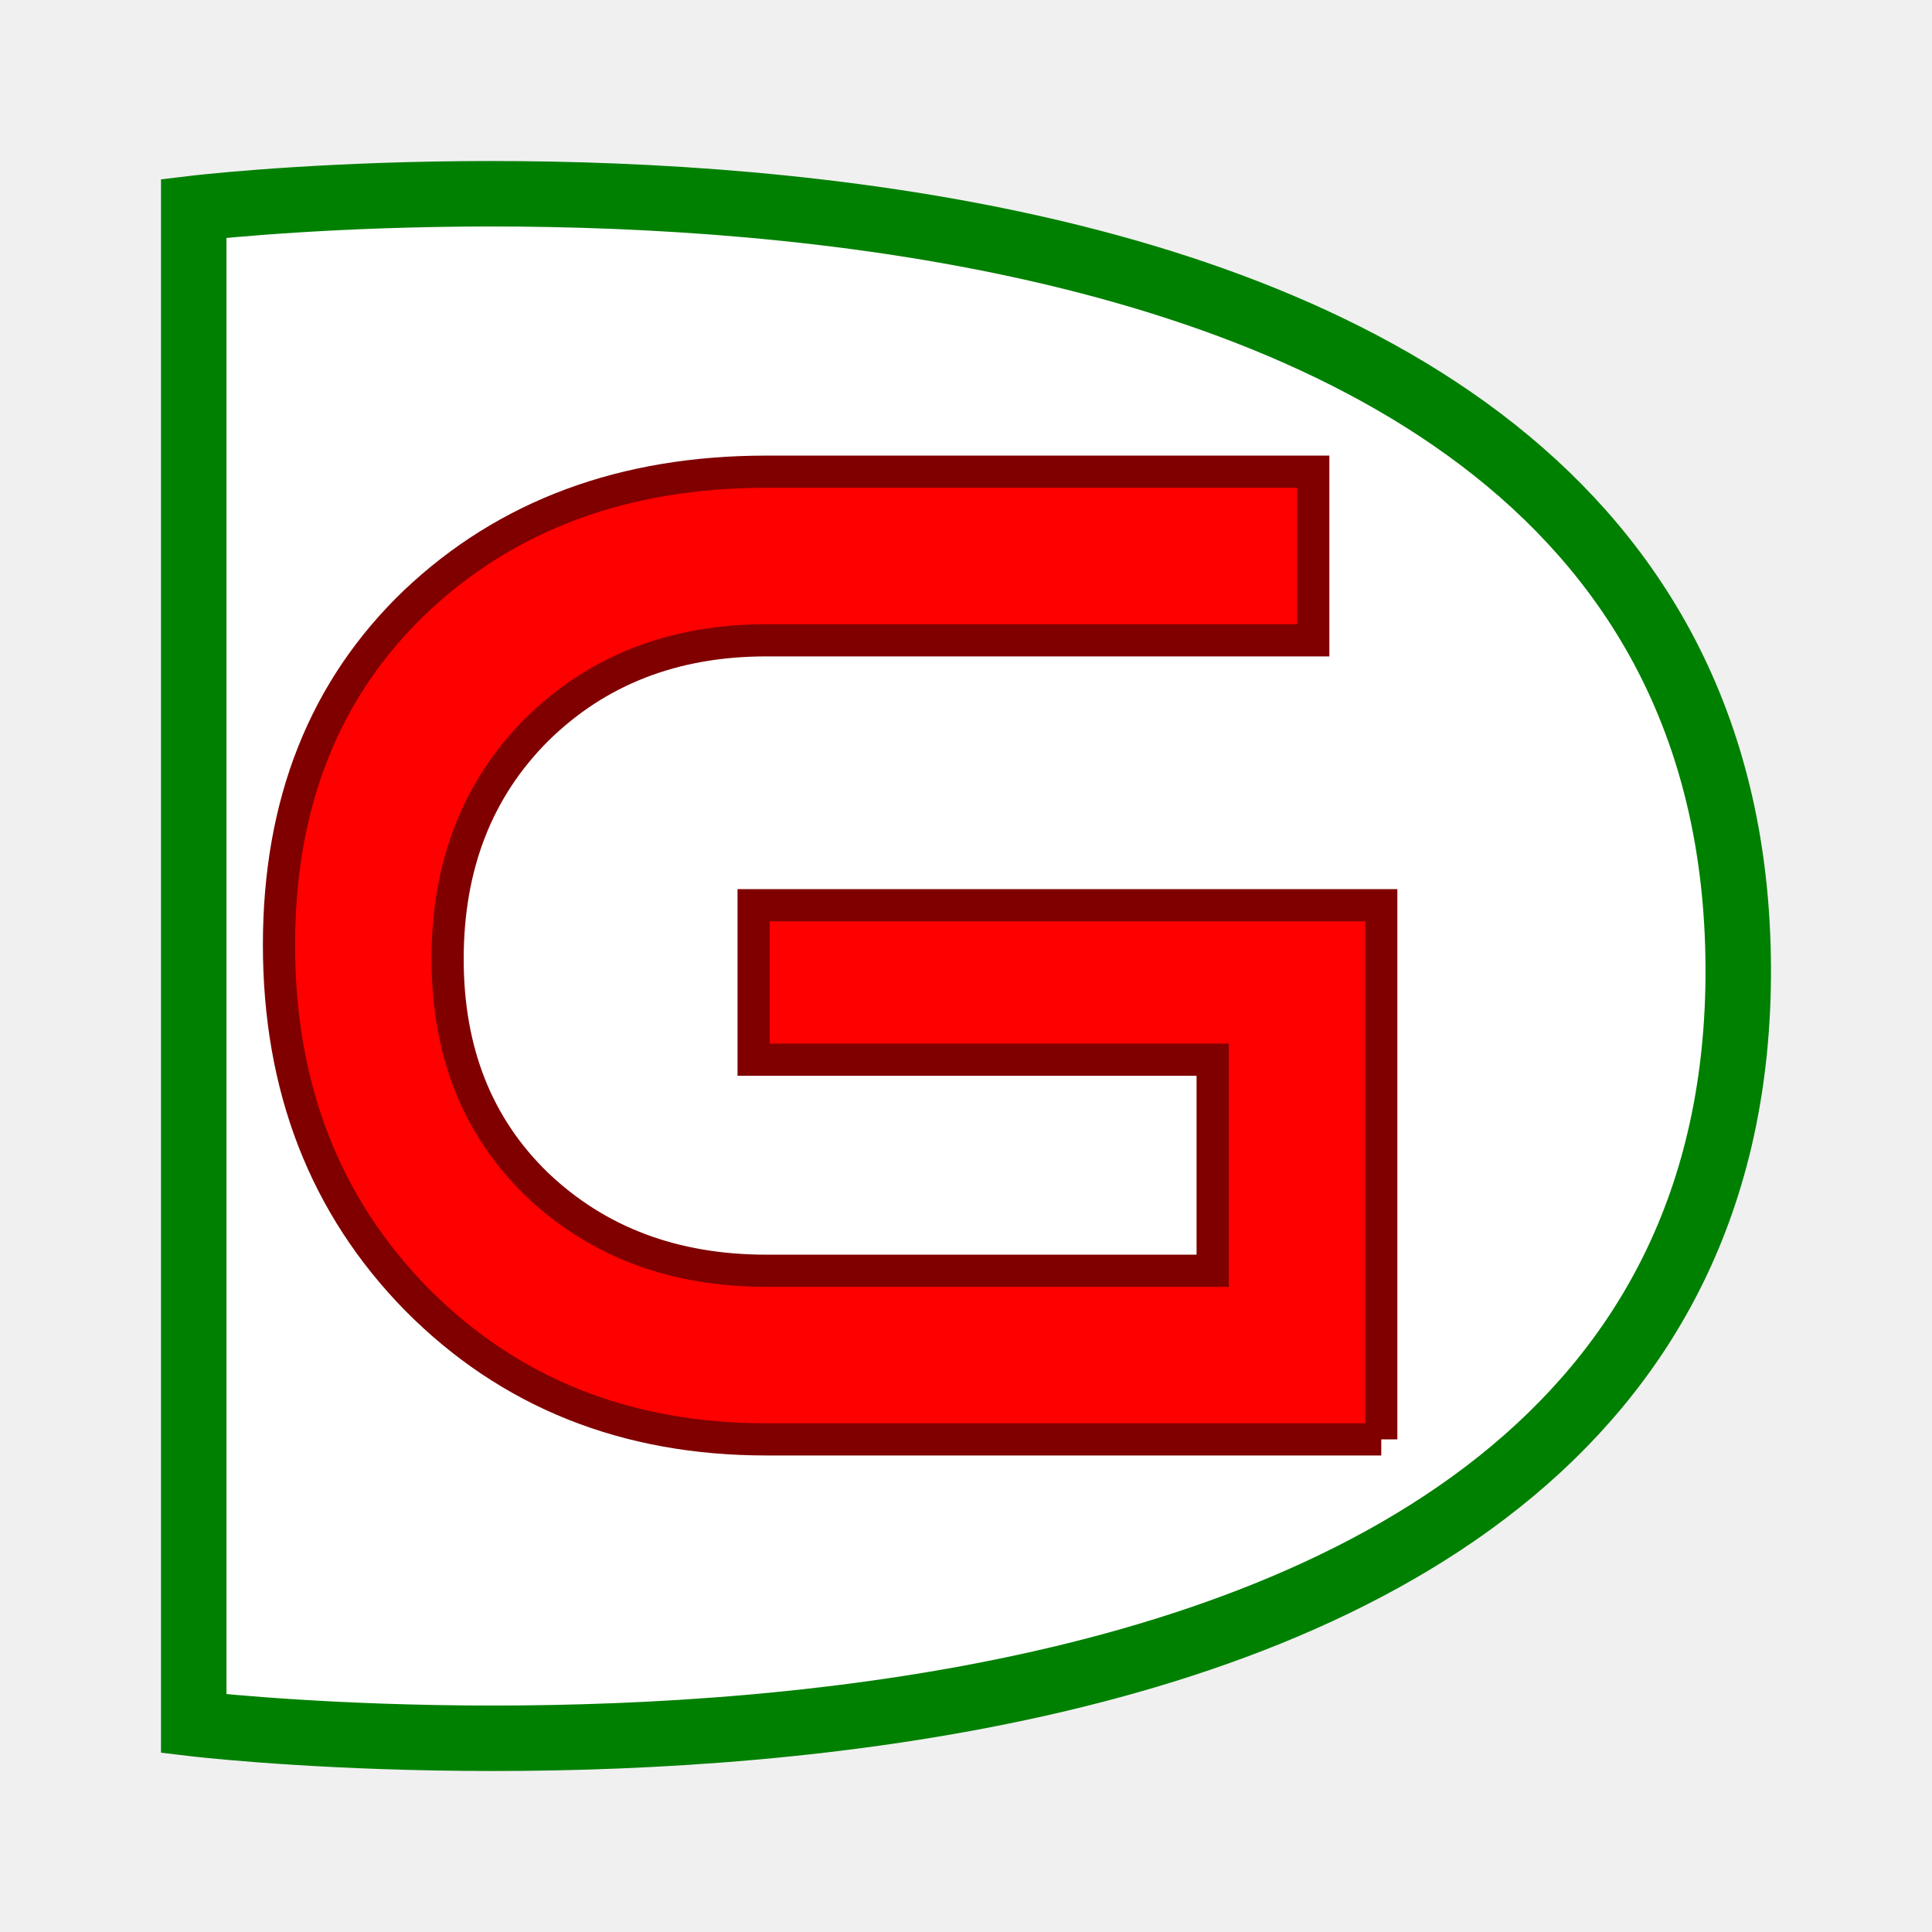
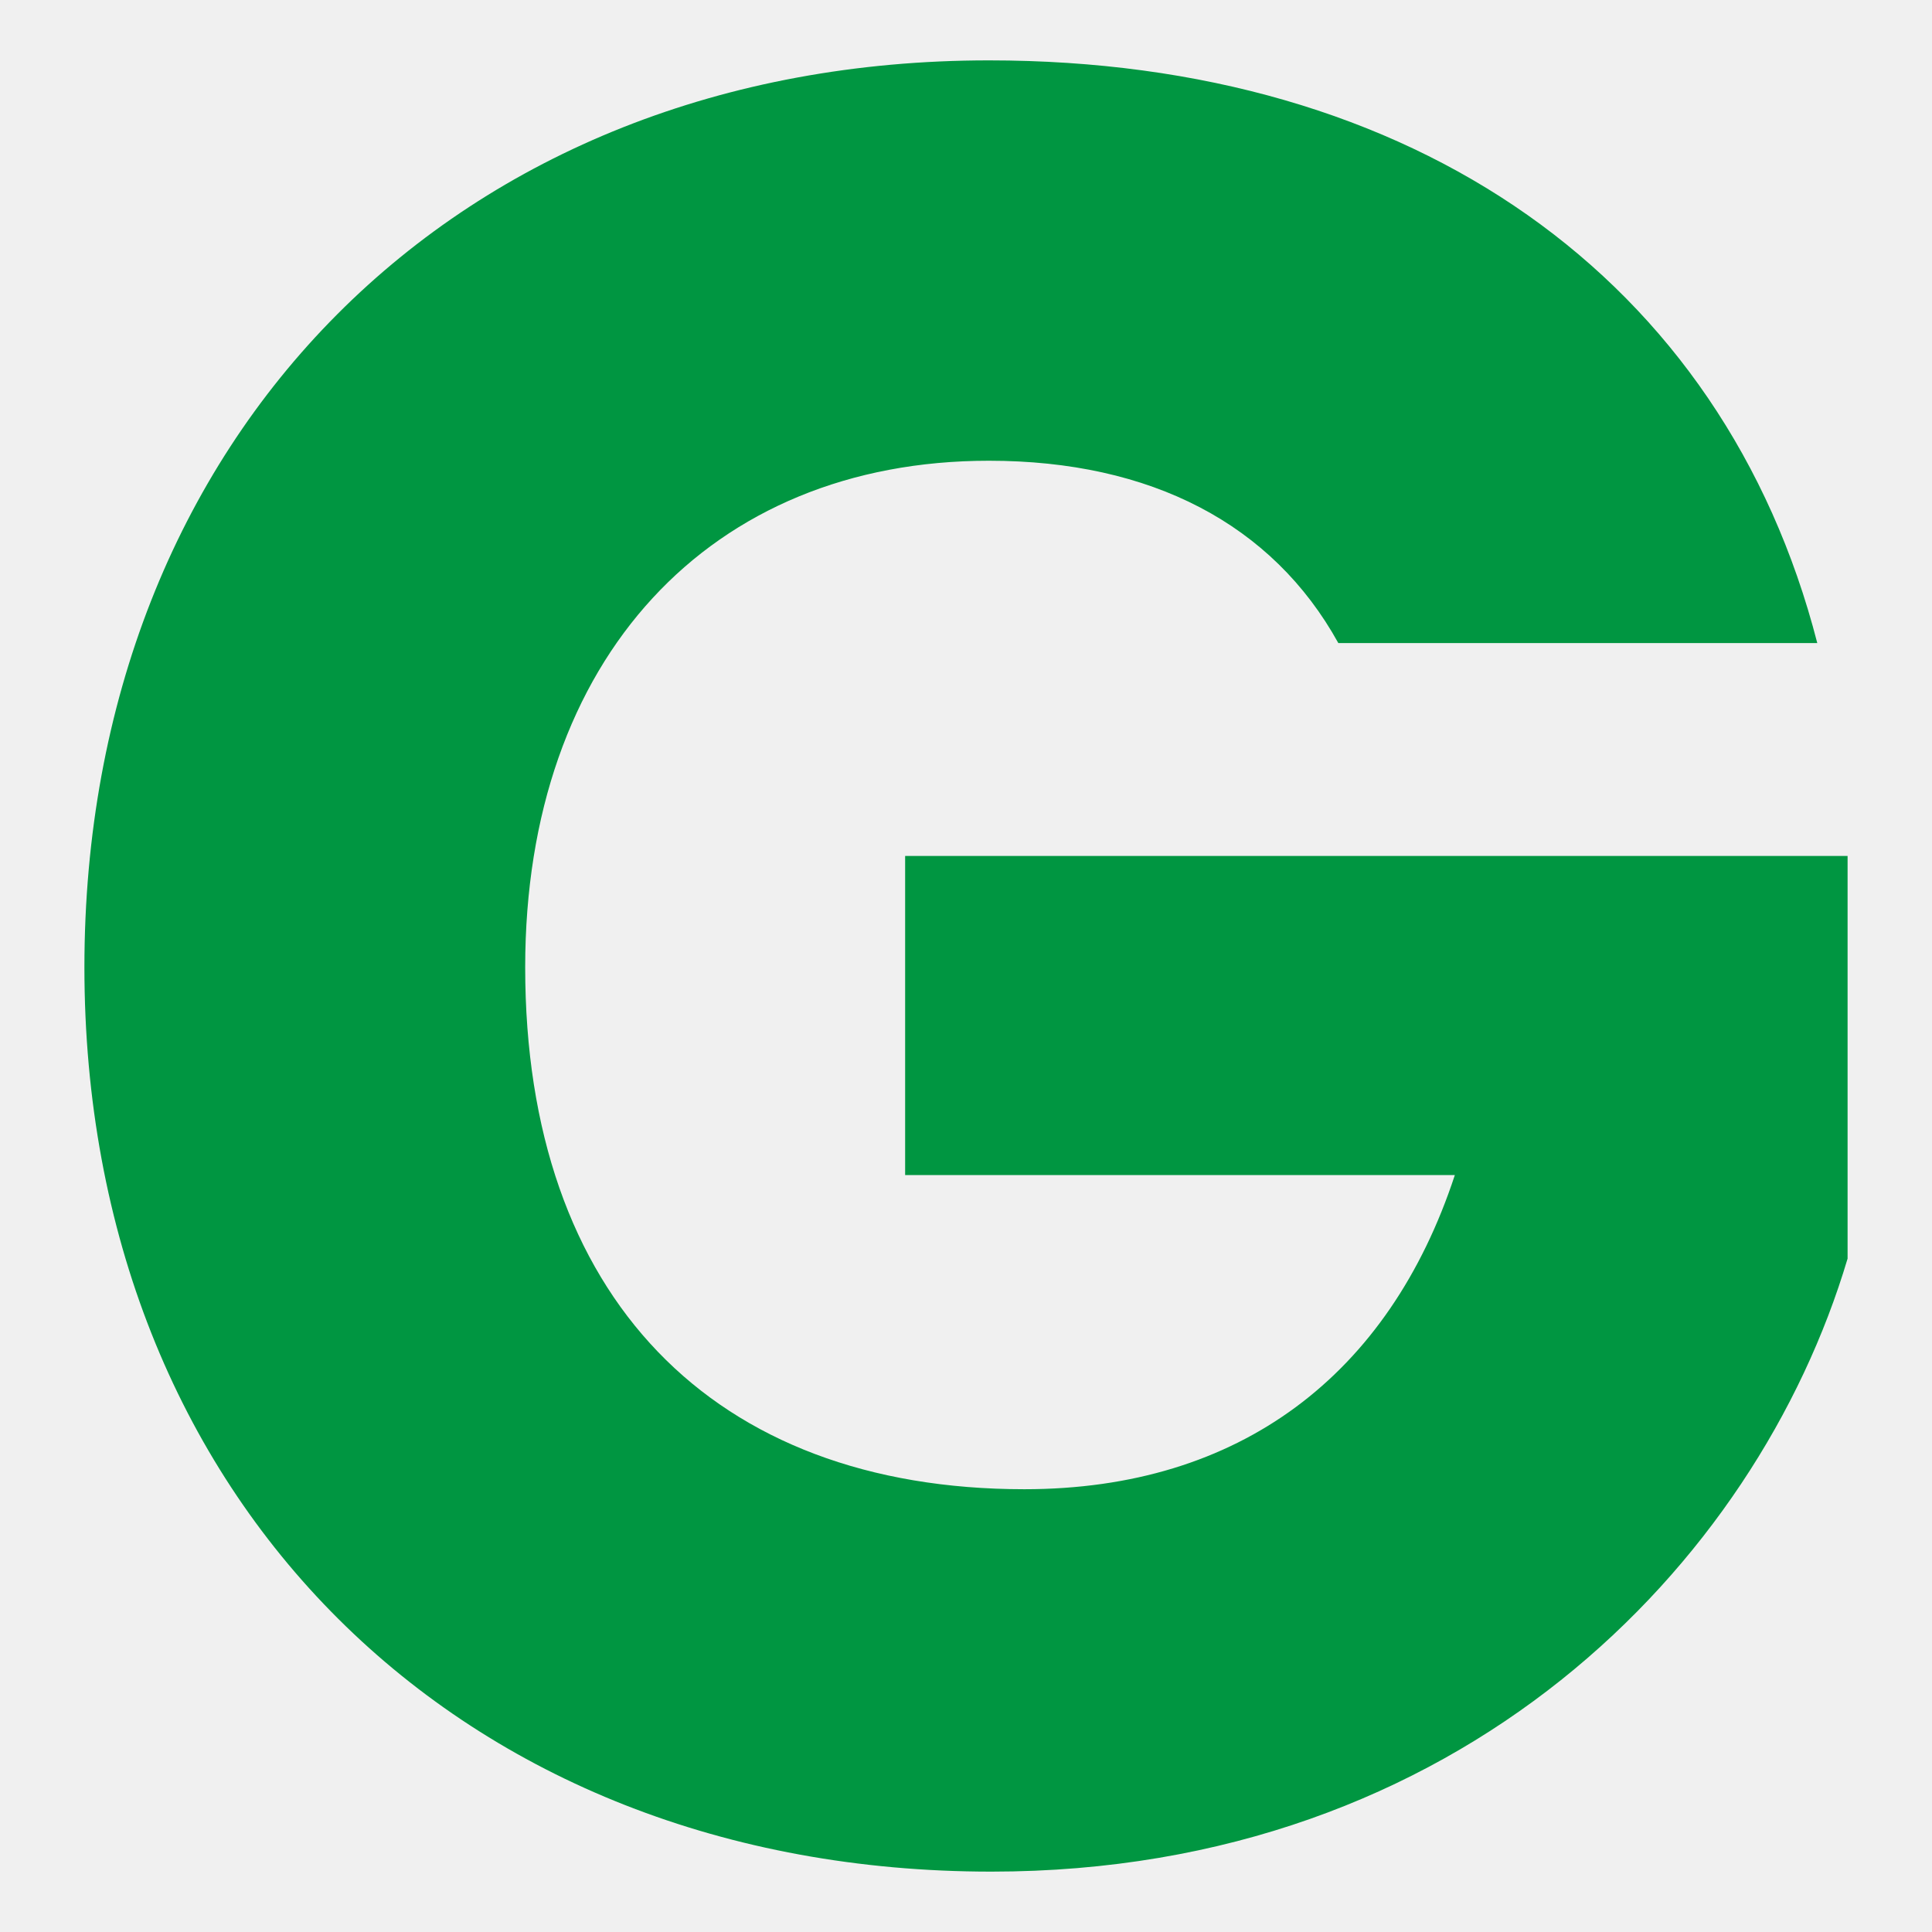
- <svg xmlns="http://www.w3.org/2000/svg" xmlns:xlink="http://www.w3.org/1999/xlink" width="60" height="60" id="svg1303" version="1.1">
-   <defs id="defs1305">
-     <linearGradient id="linearGradient3672">
-       <stop style="stop-color:#ff9933;stop-opacity:1;" offset="0" id="stop3674" />
-       <stop style="stop-color:#ff9933;stop-opacity:0;" offset="1" id="stop3676" />
-     </linearGradient>
-     <linearGradient id="linearGradient3664">
-       <stop style="stop-color:#ff9933;stop-opacity:1;" offset="0" id="stop3666" />
-       <stop style="stop-color:#ff9933;stop-opacity:0;" offset="1" id="stop3668" />
-     </linearGradient>
-     <linearGradient id="linearGradient3656">
-       <stop style="stop-color:#ff9933;stop-opacity:1;" offset="0" id="stop3658" />
-       <stop style="stop-color:#ff9933;stop-opacity:0;" offset="1" id="stop3660" />
-     </linearGradient>
-     <linearGradient xlink:href="#linearGradient3656" id="linearGradient3662" x1="106.95" y1="237.617" x2="-6.291" y2="237.229" gradientUnits="userSpaceOnUse" />
-     <linearGradient xlink:href="#linearGradient3672" id="linearGradient3678" x1="334.108" y1="193.423" x2="443.709" y2="192.539" gradientUnits="userSpaceOnUse" gradientTransform="translate(-2,0)" />
-     <linearGradient xlink:href="#linearGradient3656" id="linearGradient2790" gradientUnits="userSpaceOnUse" x1="106.95" y1="237.617" x2="-6.291" y2="237.229" gradientTransform="translate(2.209709,0.441942)" />
-     <linearGradient xlink:href="#linearGradient3664" id="linearGradient1335" gradientUnits="userSpaceOnUse" x1="119.182" y1="151.754" x2="35.416" y2="152.379" gradientTransform="translate(-34.8125,5.3125)" />
-     <linearGradient xlink:href="#linearGradient3672" id="linearGradient1340" gradientUnits="userSpaceOnUse" gradientTransform="translate(-2.9375,13.75)" x1="334.108" y1="193.423" x2="443.709" y2="192.539" />
-     <linearGradient xlink:href="#linearGradient3664" id="linearGradient1347" gradientUnits="userSpaceOnUse" gradientTransform="translate(-1.411811,90.75066)" x1="119.182" y1="151.754" x2="-4.584" y2="152.379" />
-     <linearGradient xlink:href="#linearGradient3664" id="linearGradient1351" gradientUnits="userSpaceOnUse" gradientTransform="translate(-35.41181,90.75066)" x1="119.182" y1="151.754" x2="39.166" y2="152.379" />
+ <svg xmlns="http://www.w3.org/2000/svg" id="svg2" version="1.1" xml:space="preserve" width="64" height="64" viewBox="0 0 64 64">
+   <defs id="defs6">
+     <clipPath clipPathUnits="userSpaceOnUse" id="clipPath20">
+       <path d="m 0,141.732 354.331,0 L 354.331,0 0,0 0,141.732 Z" id="path22" />
+     </clipPath>
  </defs>
-   <g id="layer3" transform="translate(-116.6545,-204.472)" />
-   <g id="layer1" transform="translate(-116.6545,-204.472)">
-     <rect style="fill:#000000;fill-opacity:1;fill-rule:evenodd;stroke:#000000;stroke-width:3;stroke-miterlimit:4;stroke-opacity:1;stroke-dasharray:none" id="rect1375" width="0" height="104.298" x="107.834" y="154.532" />
-     <path style="fill:#ffffff;fill-opacity:1;stroke:#008000;stroke-width:2.033;stroke-linecap:butt;stroke-linejoin:miter;stroke-miterlimit:4;stroke-opacity:1;stroke-dasharray:none" d="m 170.637,234.472 c 0.168,29.264 -47.966,23.529 -47.966,23.529 l 0,-47.057 c 0,0 47.798,-5.735 47.966,23.529 z" id="path2107" />
-     <path id="path3004" style="font-size:44px;font-style:normal;font-variant:normal;font-weight:normal;font-stretch:normal;text-align:justify;line-height:125%;letter-spacing:0px;word-spacing:0px;writing-mode:lr-tb;text-anchor:start;fill:#ff0000;fill-opacity:1;stroke:#800000;font-family:Good Times;-inkscape-font-specification:Good Times" d="m 159.551,249.173 -19.096,0 c -4.371,0 -7.993,-1.452 -10.868,-4.356 -2.845,-2.904 -4.268,-6.571 -4.268,-11 0,-4.4 1.408,-7.949 4.224,-10.648 2.845,-2.699 6.483,-4.048 10.912,-4.048 l 16.984,0 0,5.236 -16.984,0 c -2.875,2e-5 -5.251,0.924 -7.128,2.772 -1.848,1.848 -2.772,4.224 -2.772,7.128 0,2.875 0.924,5.207 2.772,6.996 1.877,1.789 4.253,2.684 7.128,2.684 l 13.86,0 0,-6.556 -14.256,0 0,-4.796 19.492,0 0,16.588" />
+   <g id="g10" transform="matrix(1.25,0,0,-1.25,0,64.00001)">
+     <path style="fill:#009641;fill-opacity:1;fill-rule:nonzero;stroke:none" d="m 48.963,17.846 0,10.67 -24.976,0 0,-8.456 14.568,0 c -1.744,-5.303 -5.701,-8.326 -11.408,-8.326 -8.259,0 -13.229,5.1 -13.229,13.831 0,8.188 4.904,13.425 12.289,13.425 4.297,0 7.516,-1.678 9.26,-4.832 l 12.693,0 c -2.487,9.664 -10.676,15.442 -21.953,15.442 -14.098,0 -23.97,-9.938 -23.97,-24.035 0,-14.098 9.937,-23.965 24.035,-23.965 12.42,0 20.275,8.123 22.691,16.246" id="path26" />
  </g>
</svg>
